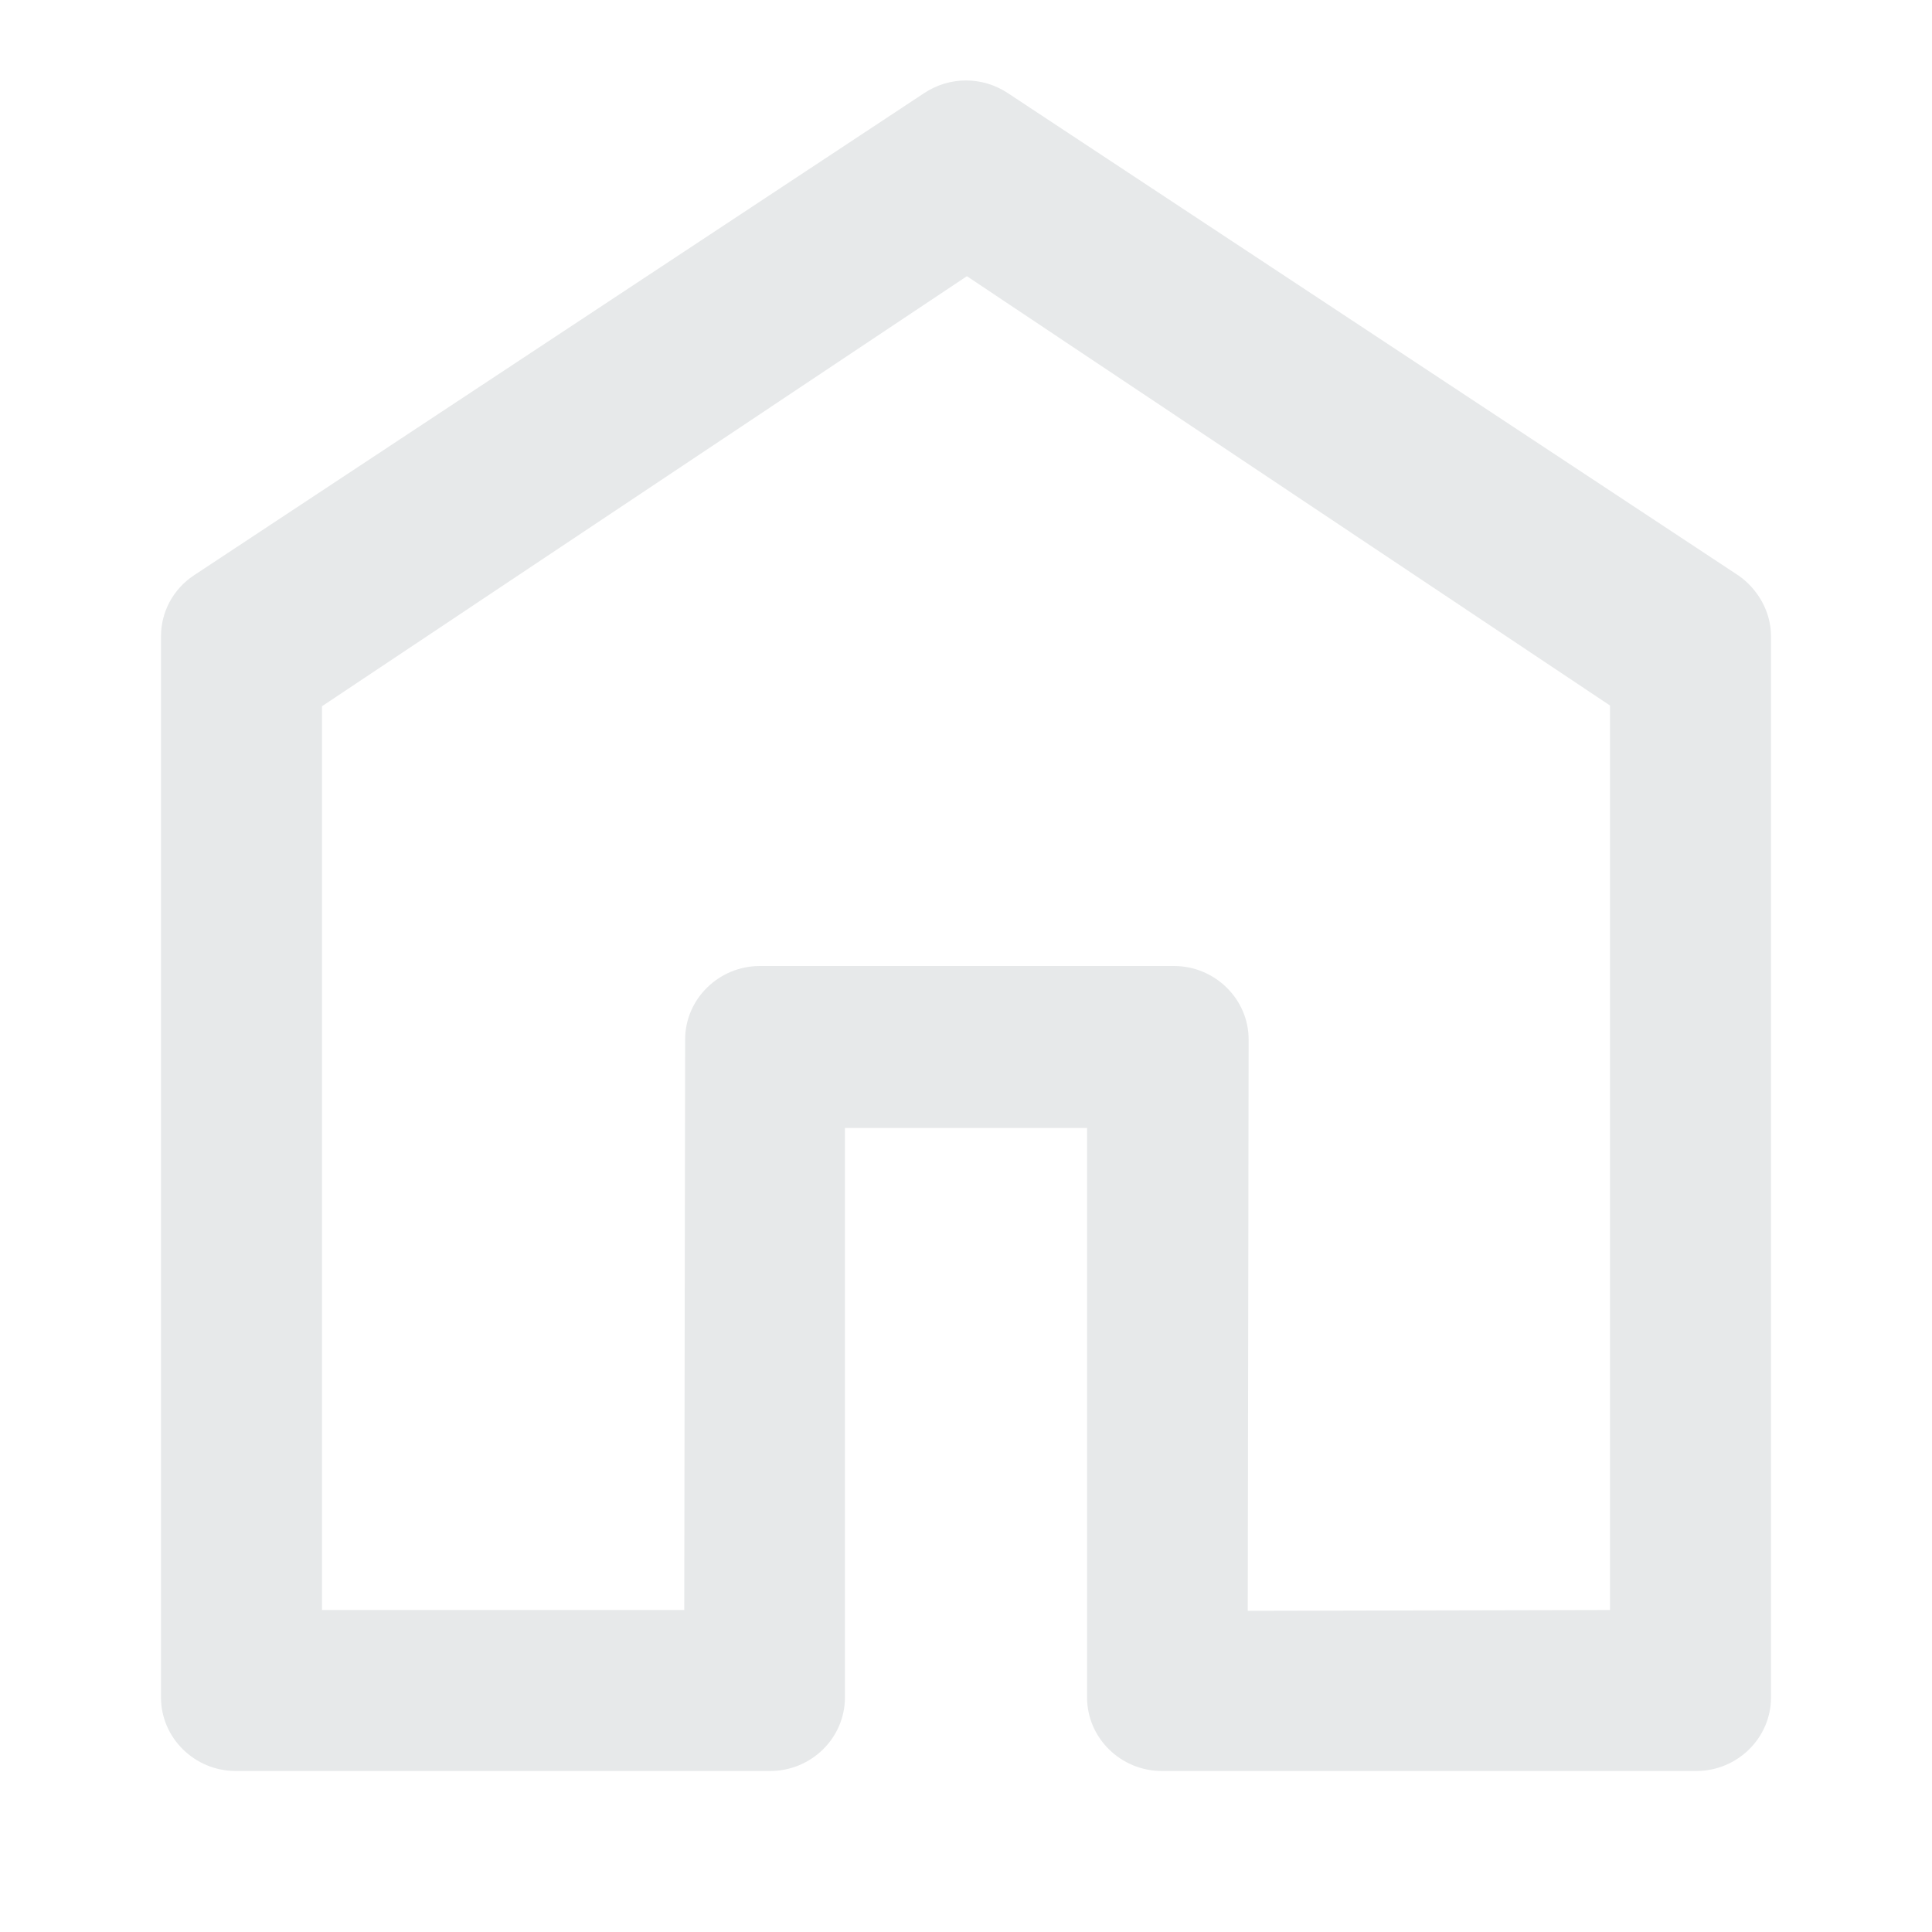
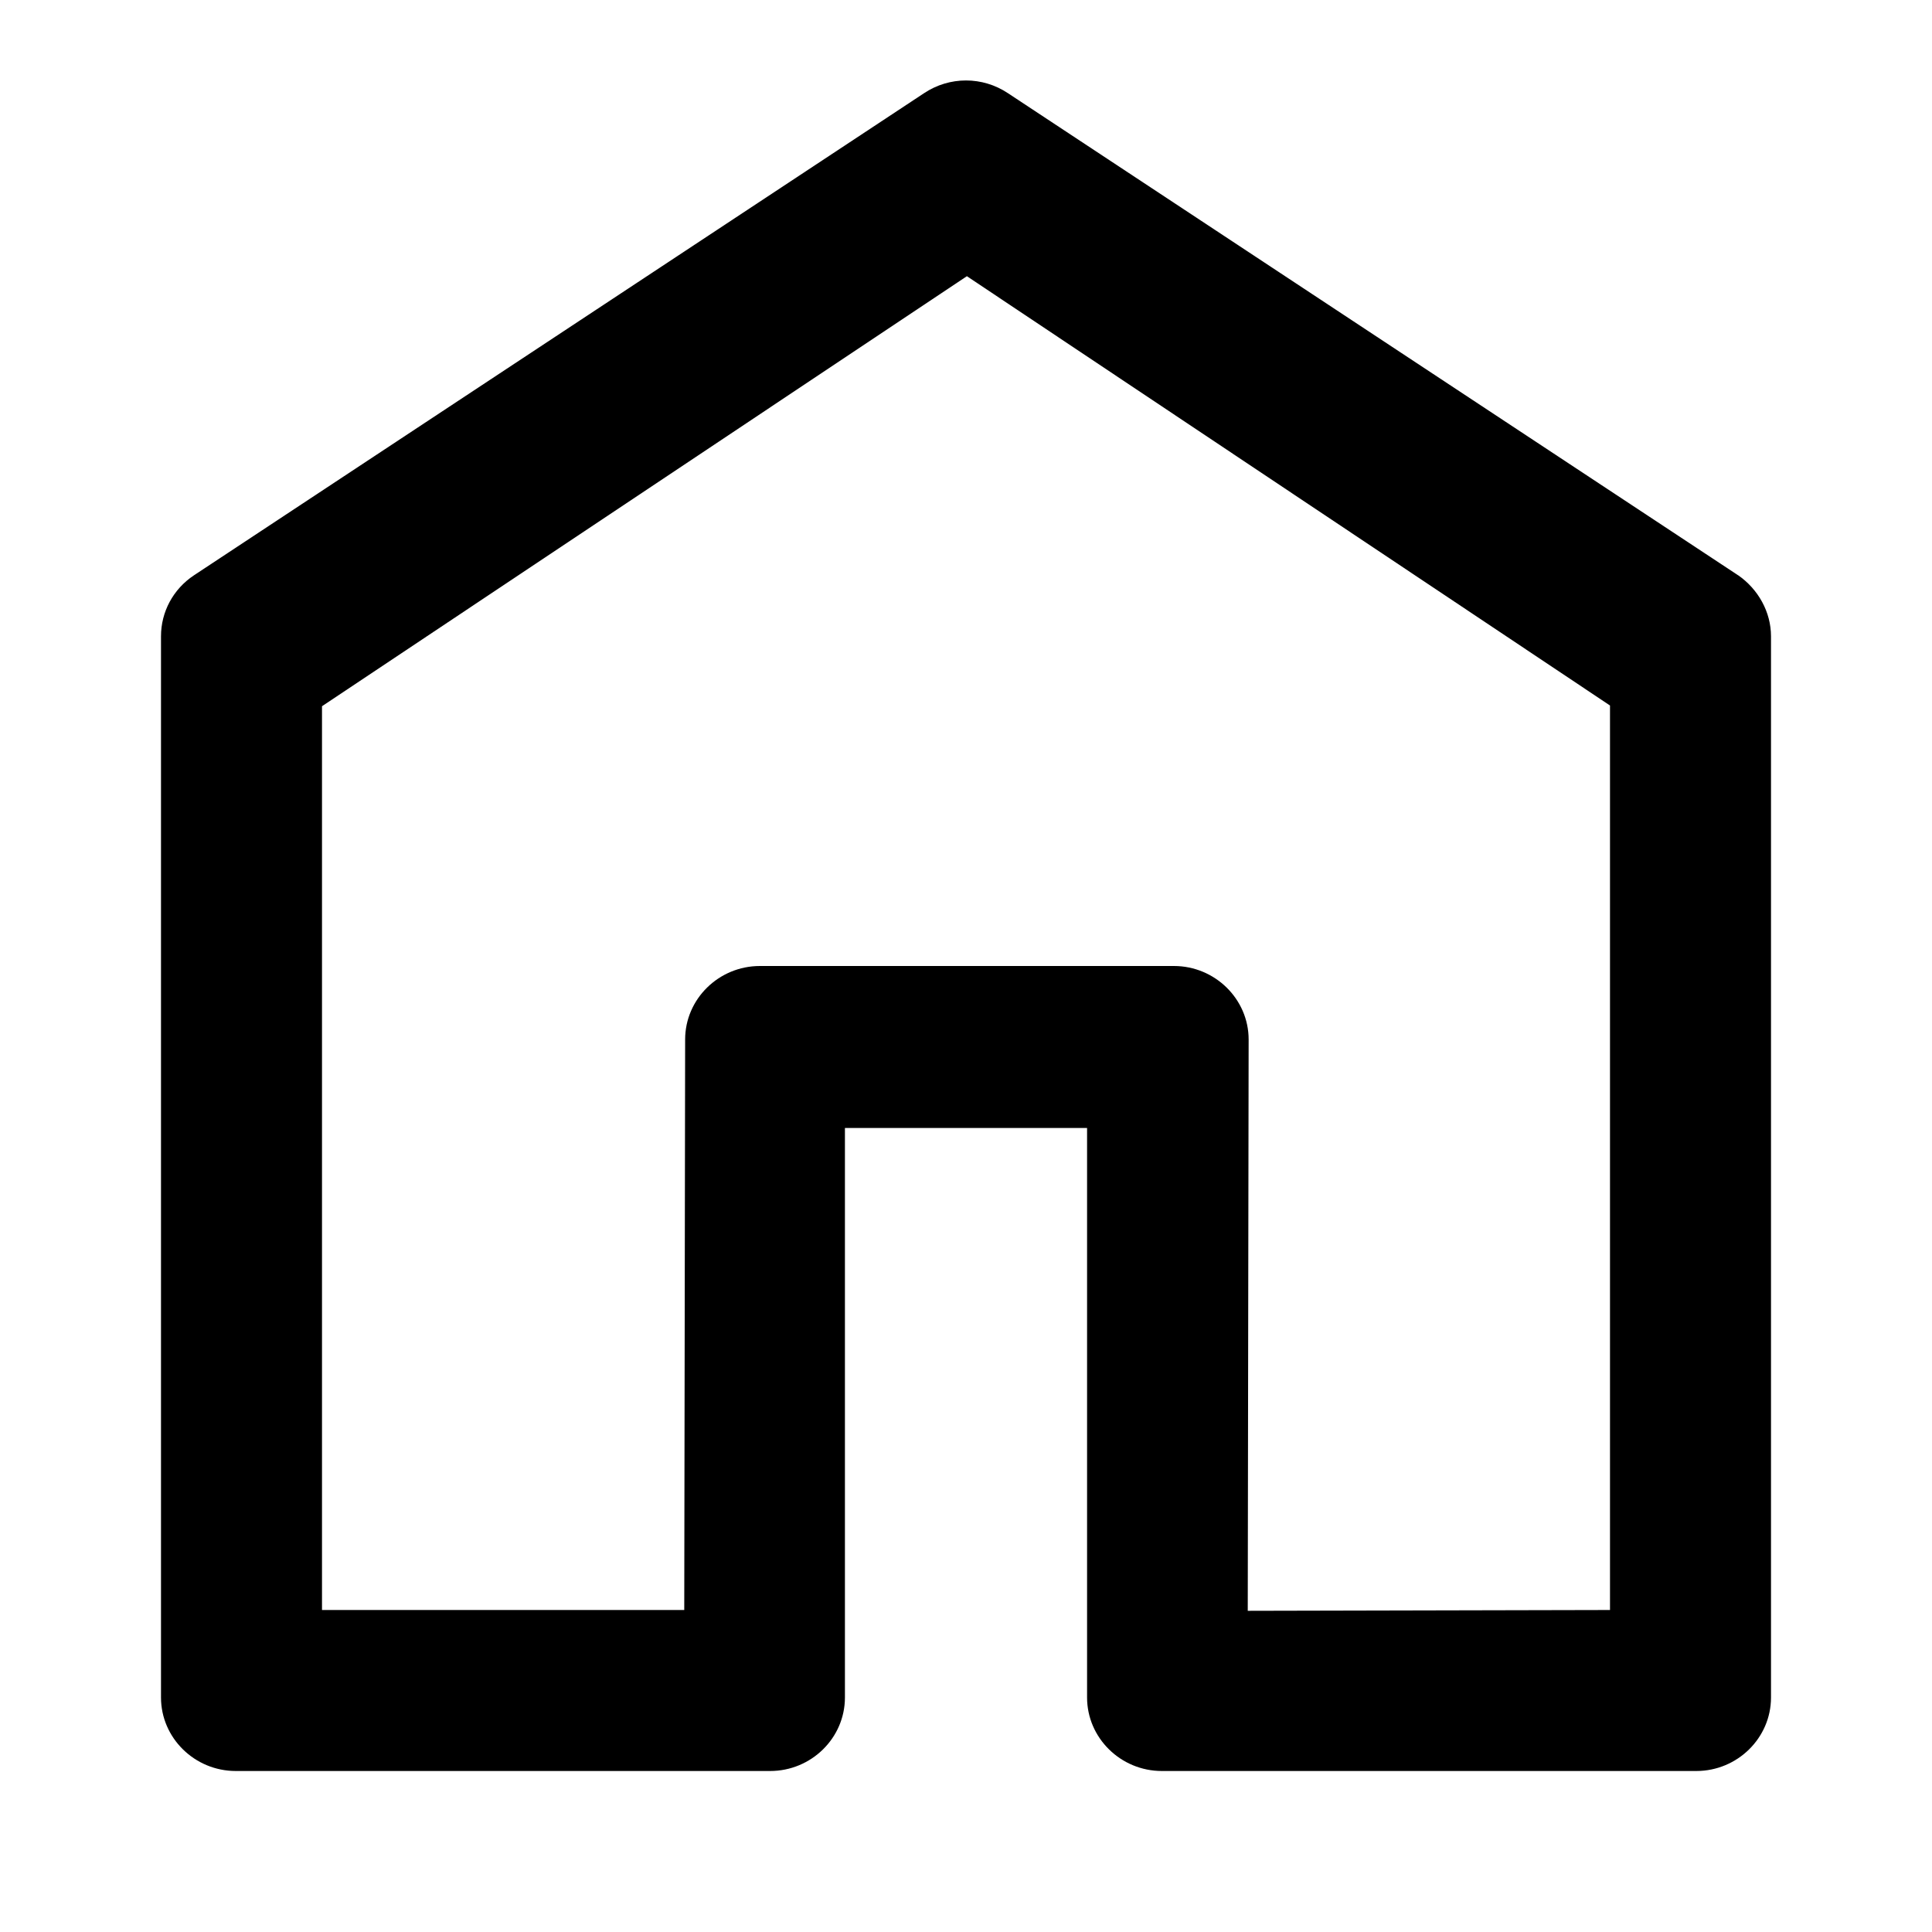
<svg viewBox="0 0 24 24" aria-hidden="true" class="r-4qtqp9 r-yyyyoo r-dnmrzs r-bnwqim r-1plcrui r-lrvibr r-18jsvk2 r-lwhw9o r-cnnz9e">
  <g>
-     <path fill="#e7e9ea" d="M21.591 7.146L12.52 1.157c-.316-.21-.724-.21-1.04 0l-9.071 5.99c-.26.173-.409.456-.409.757v13.183c0 .502.418.913.929.913h6.638c.511 0 .929-.41.929-.913v-7.075h3.008v7.075c0 .502.418.913.929.913h6.639c.51 0 .928-.41.928-.913V7.904c0-.301-.158-.584-.408-.758zM20 20l-4.5.01.011-7.097c0-.502-.418-.913-.928-.913H9.44c-.511 0-.929.41-.929.913L8.5 20H4V8.773l8.011-5.342L20 8.764z" />
+     <path fill="currentColor" d="M21.591 7.146L12.52 1.157c-.316-.21-.724-.21-1.04 0l-9.071 5.99c-.26.173-.409.456-.409.757v13.183c0 .502.418.913.929.913h6.638c.511 0 .929-.41.929-.913v-7.075h3.008v7.075c0 .502.418.913.929.913h6.639c.51 0 .928-.41.928-.913V7.904c0-.301-.158-.584-.408-.758zM20 20l-4.5.01.011-7.097c0-.502-.418-.913-.928-.913H9.44c-.511 0-.929.41-.929.913L8.5 20H4V8.773l8.011-5.342L20 8.764z" />
  </g>
</svg>
